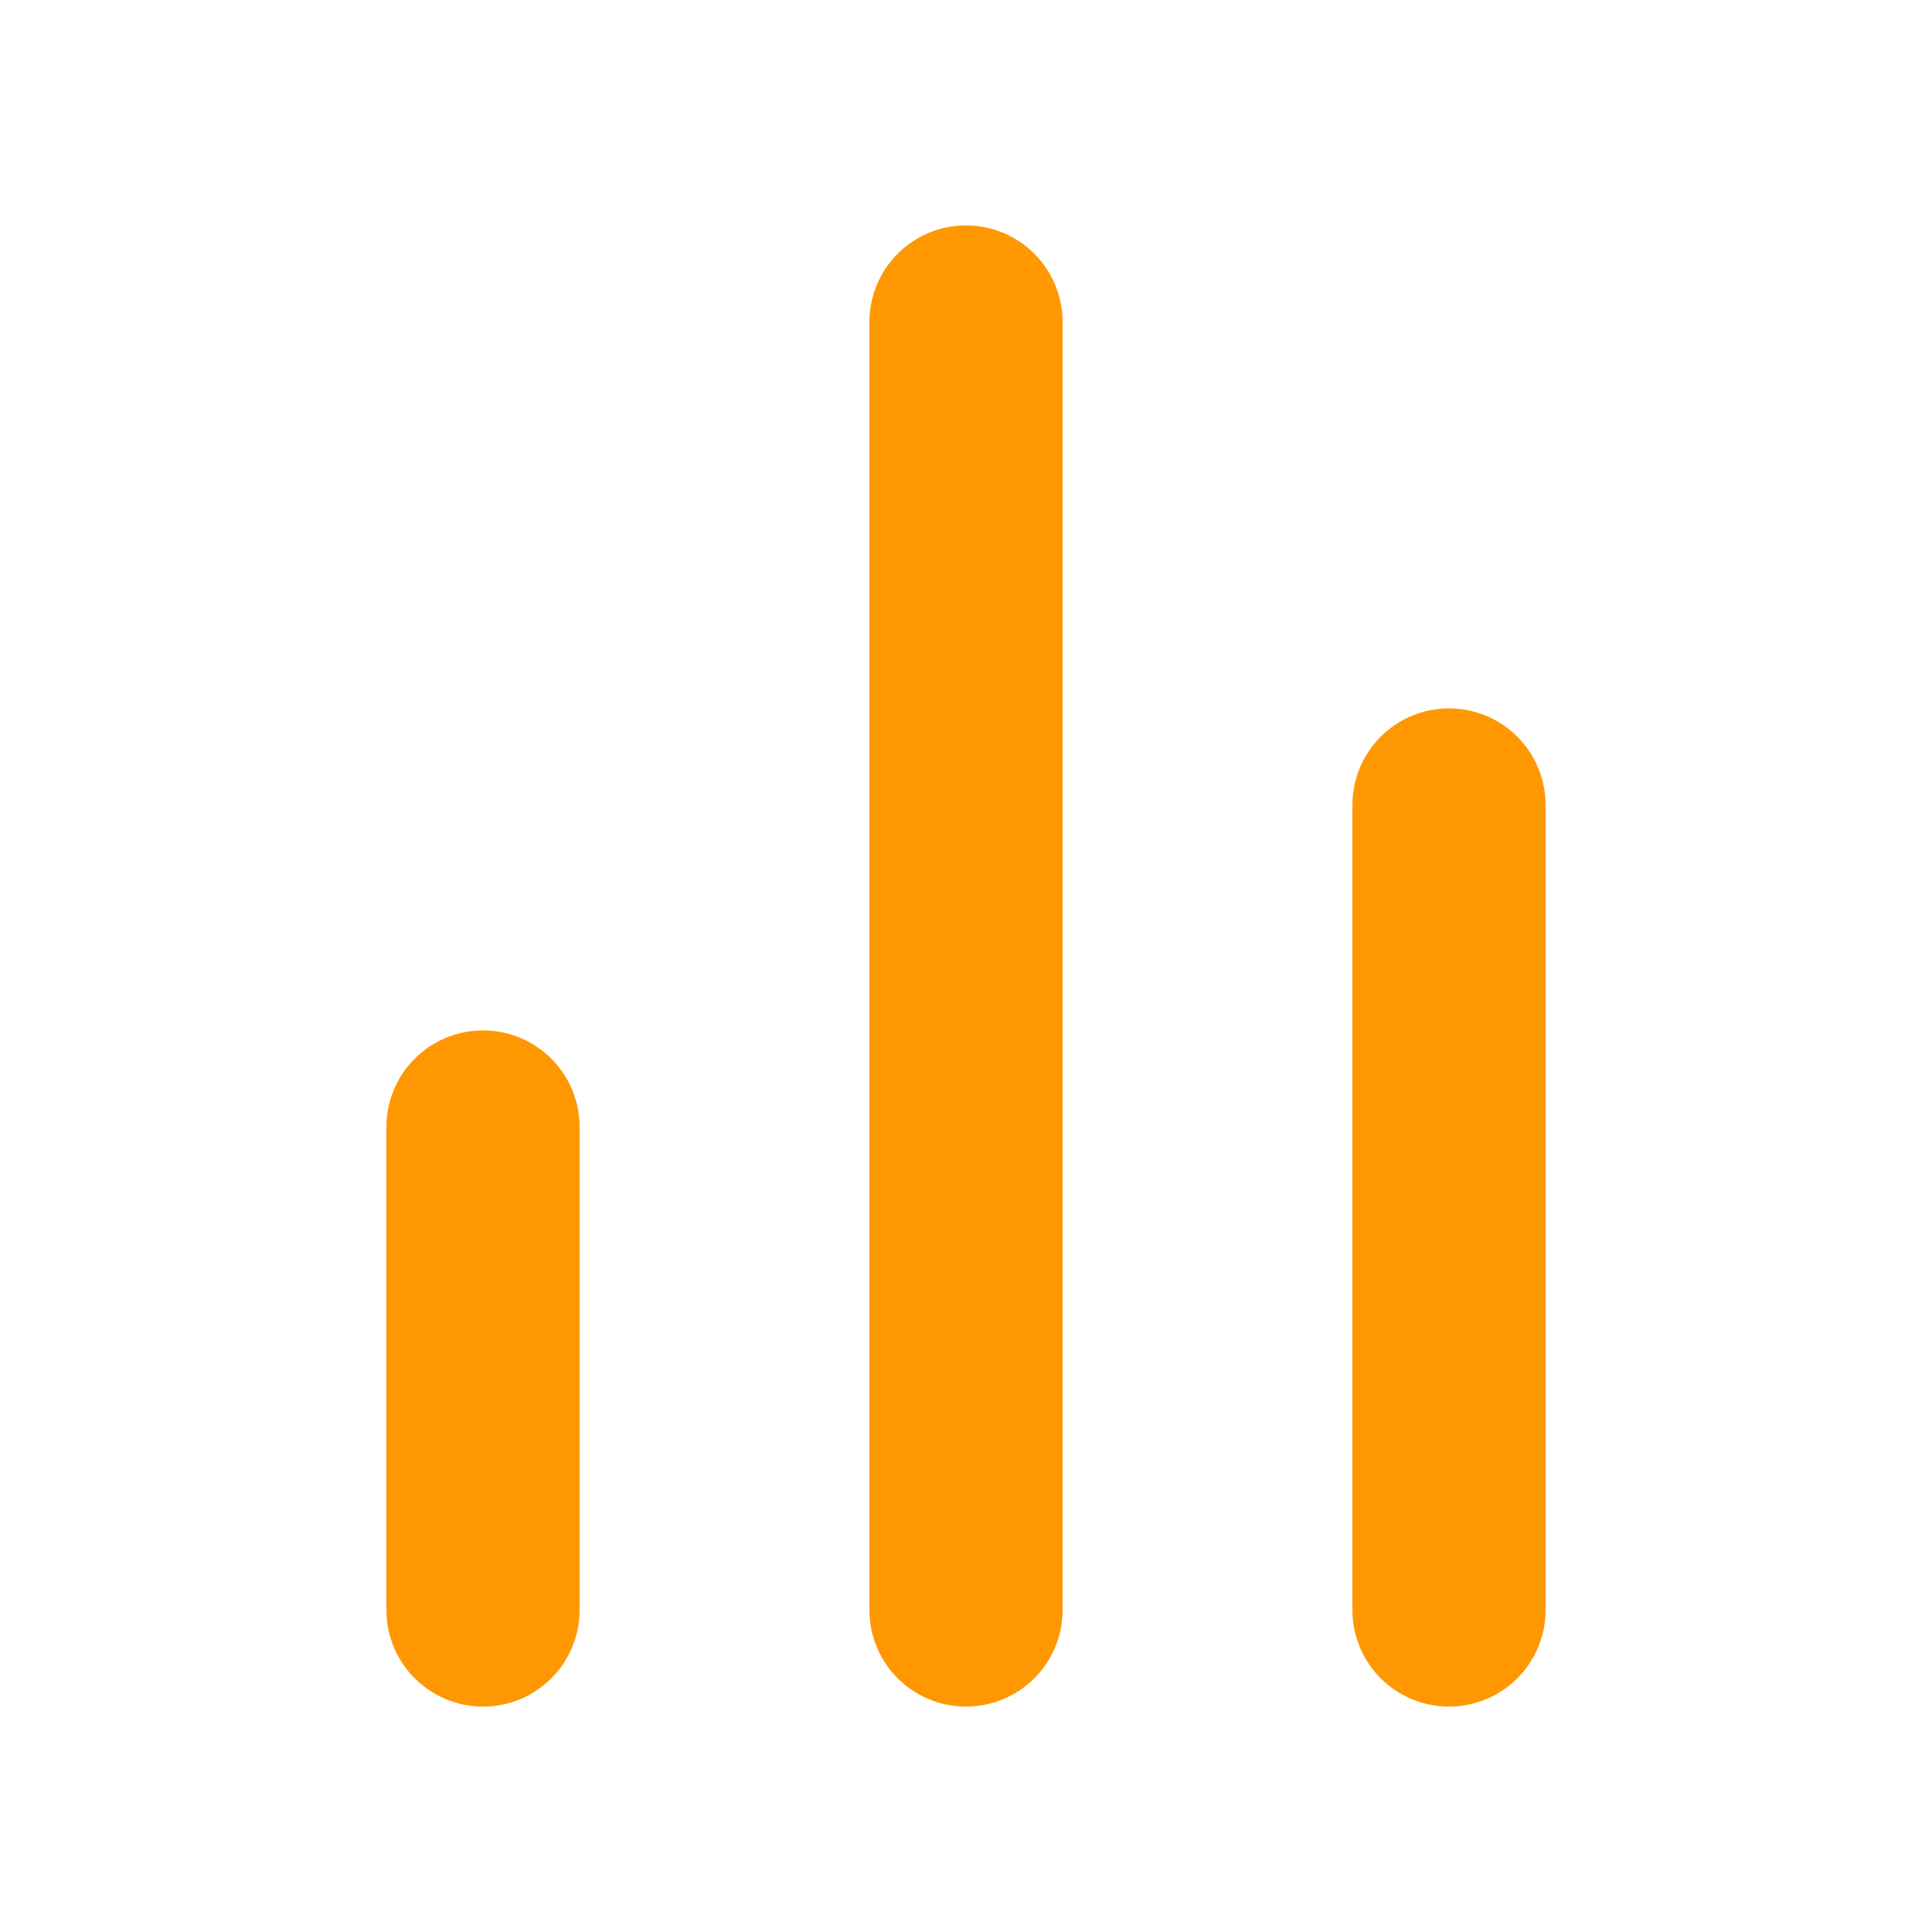
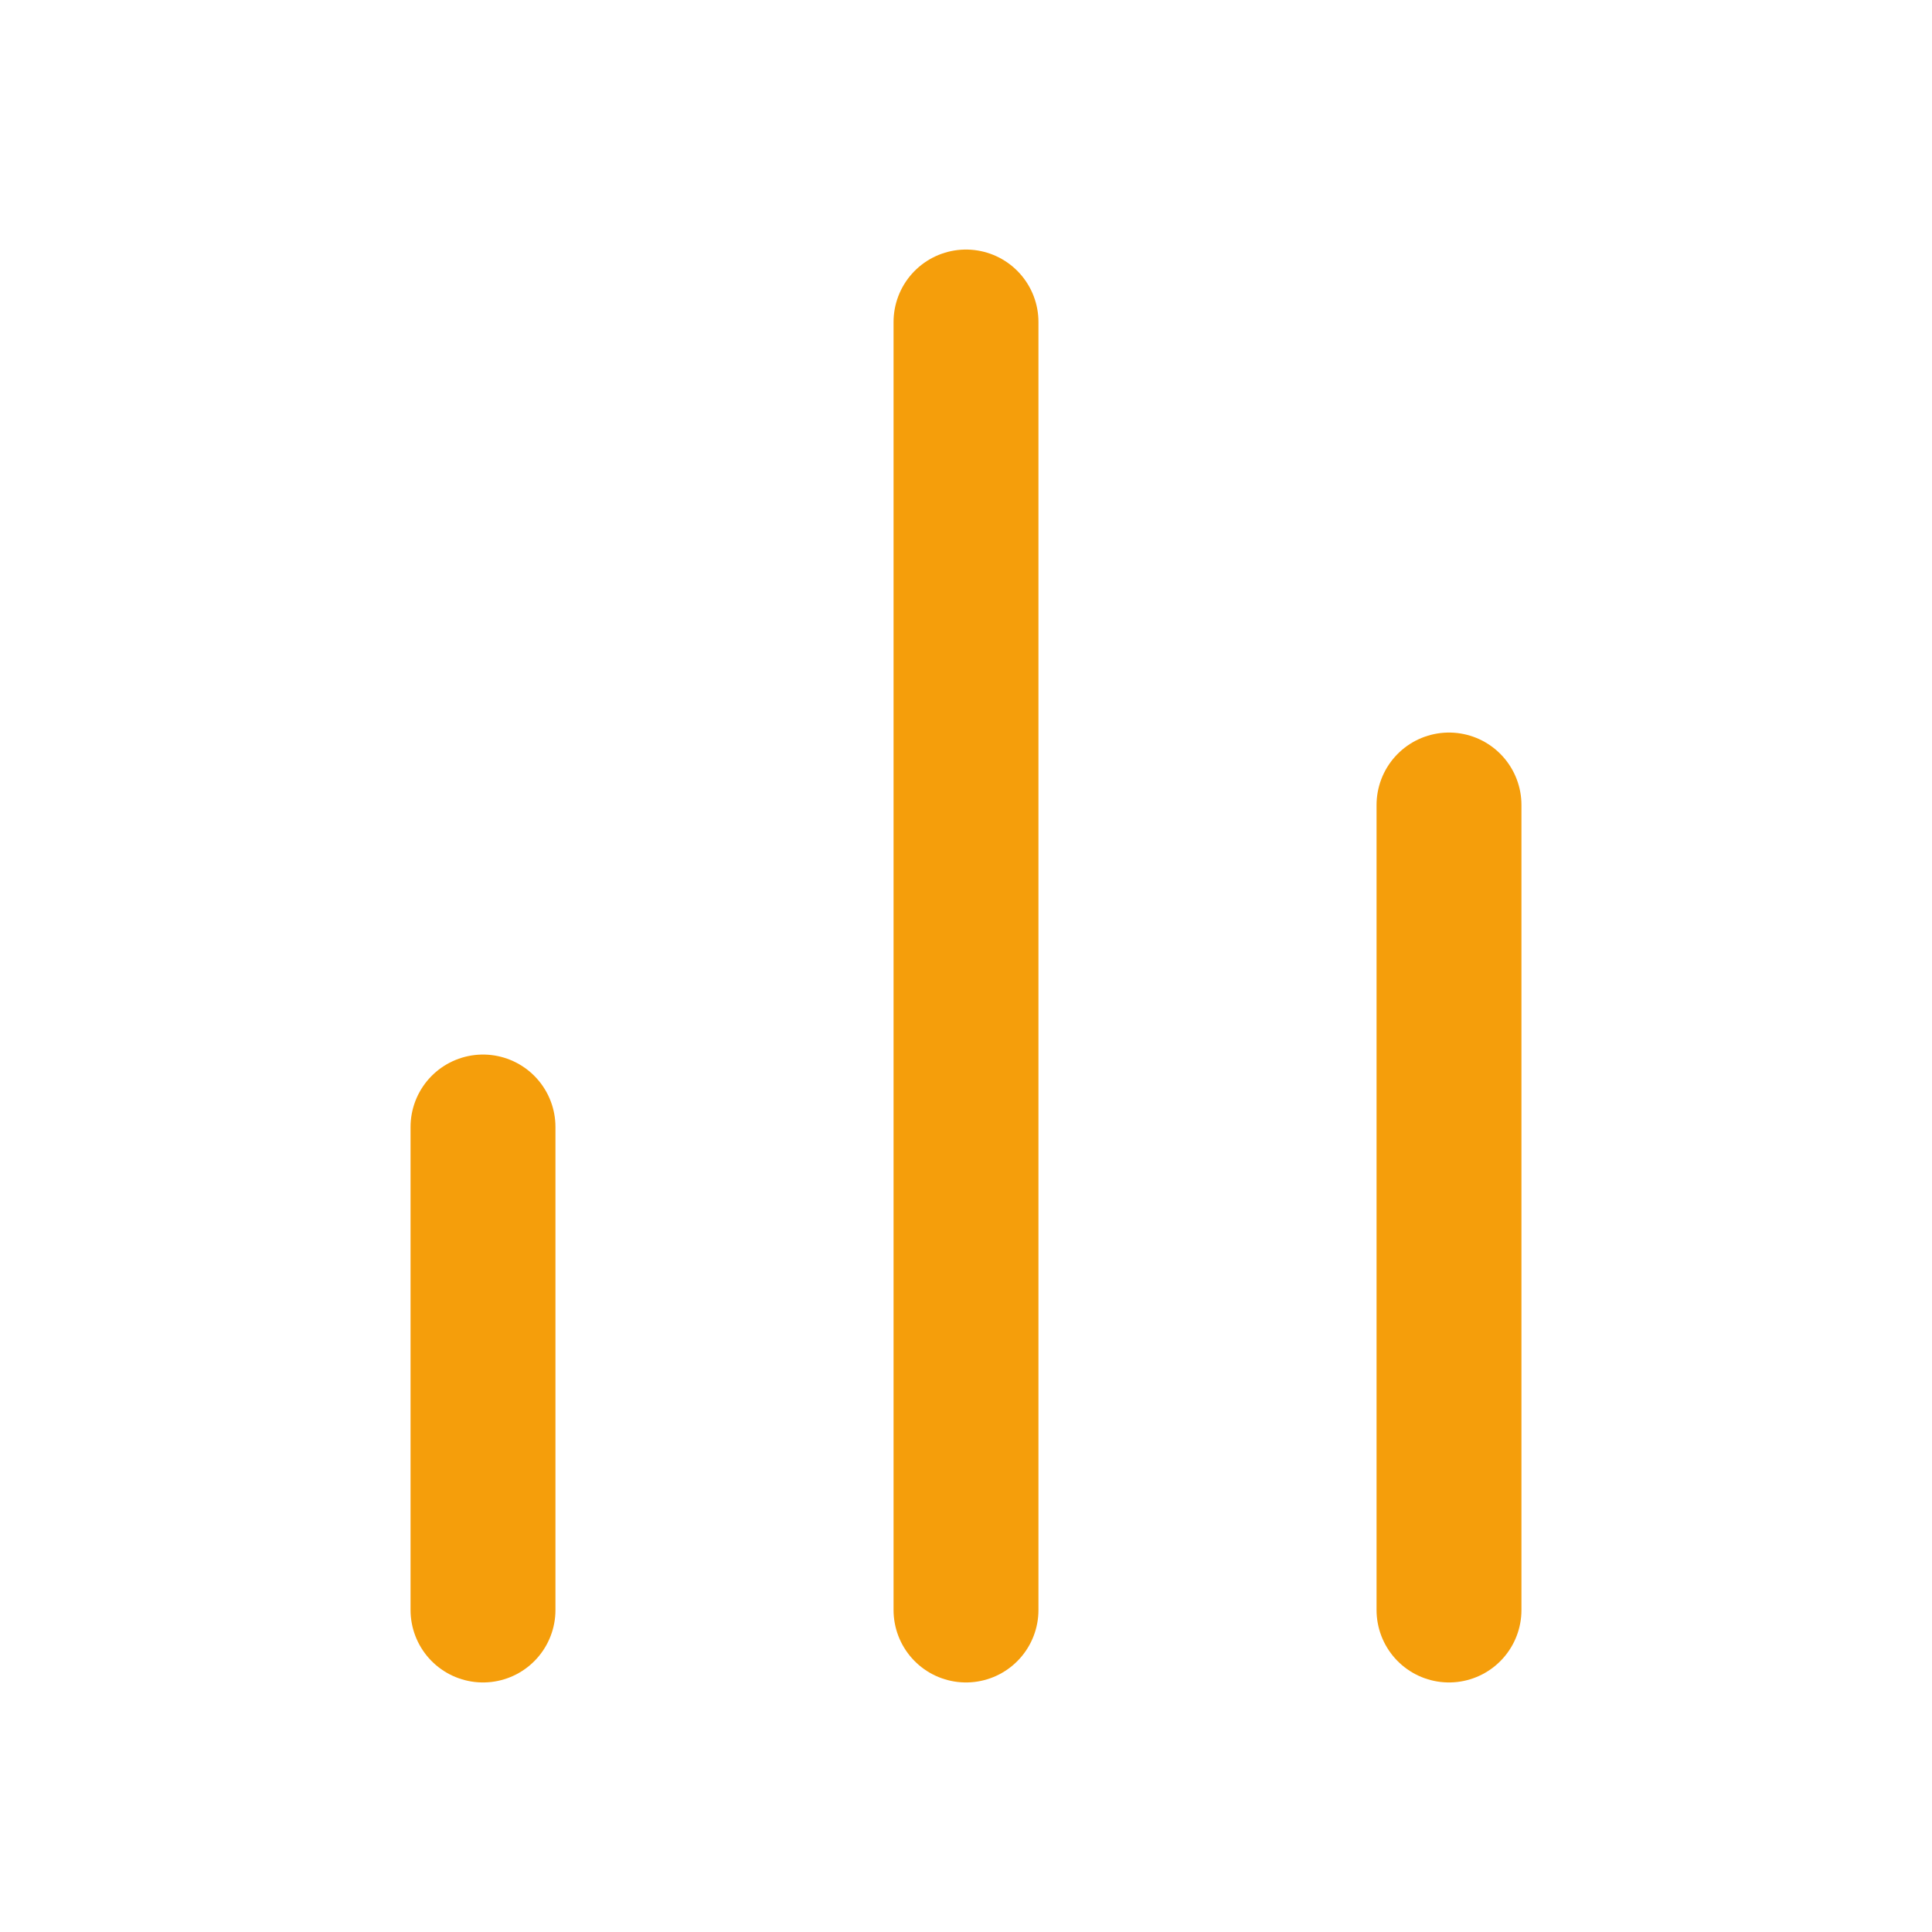
- <svg xmlns="http://www.w3.org/2000/svg" width="24" height="24" viewBox="0 0 24 24" fill="none" stroke="#FF9800" stroke-width="2.4" stroke-linecap="round" stroke-linejoin="round">
+ <svg xmlns="http://www.w3.org/2000/svg" width="24" height="24" viewBox="0 0 24 24" fill="none" stroke="#F59E0B" stroke-width="1.8" stroke-linecap="round" stroke-linejoin="round">
  <line x1="18" x2="18" y1="20" y2="10" />
  <line x1="12" x2="12" y1="20" y2="4" />
  <line x1="6" x2="6" y1="20" y2="14" />
</svg>
